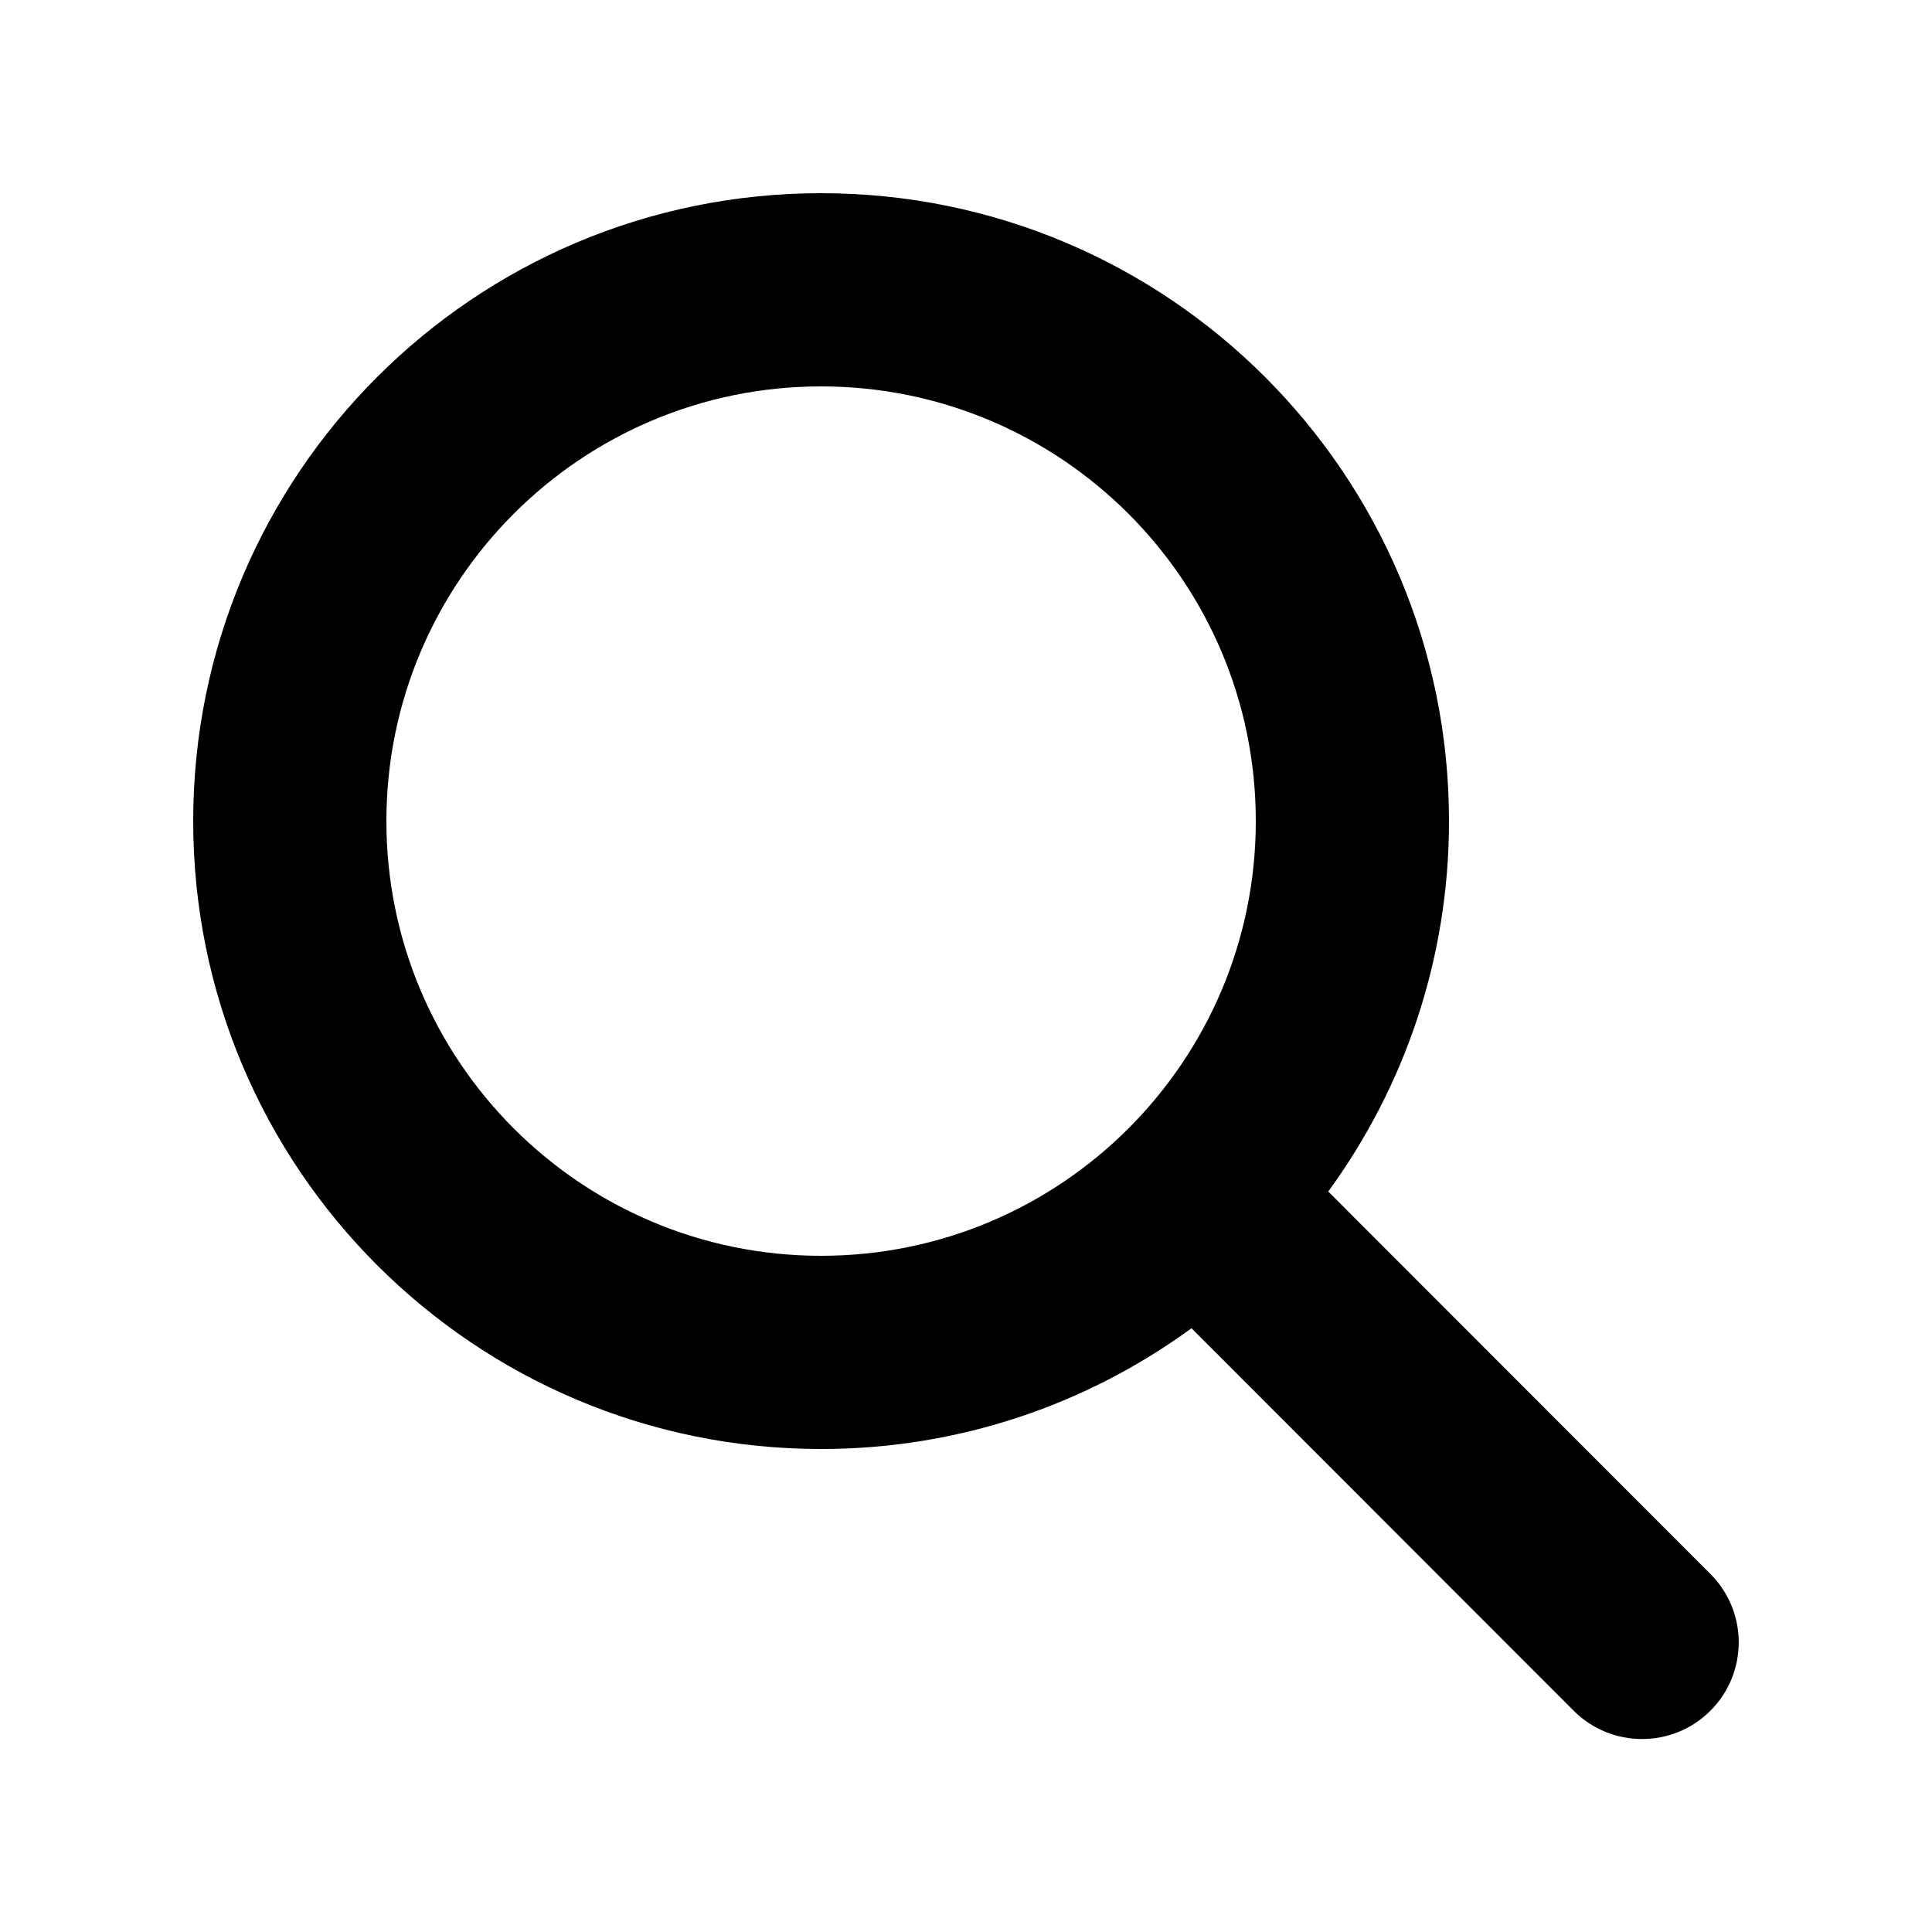
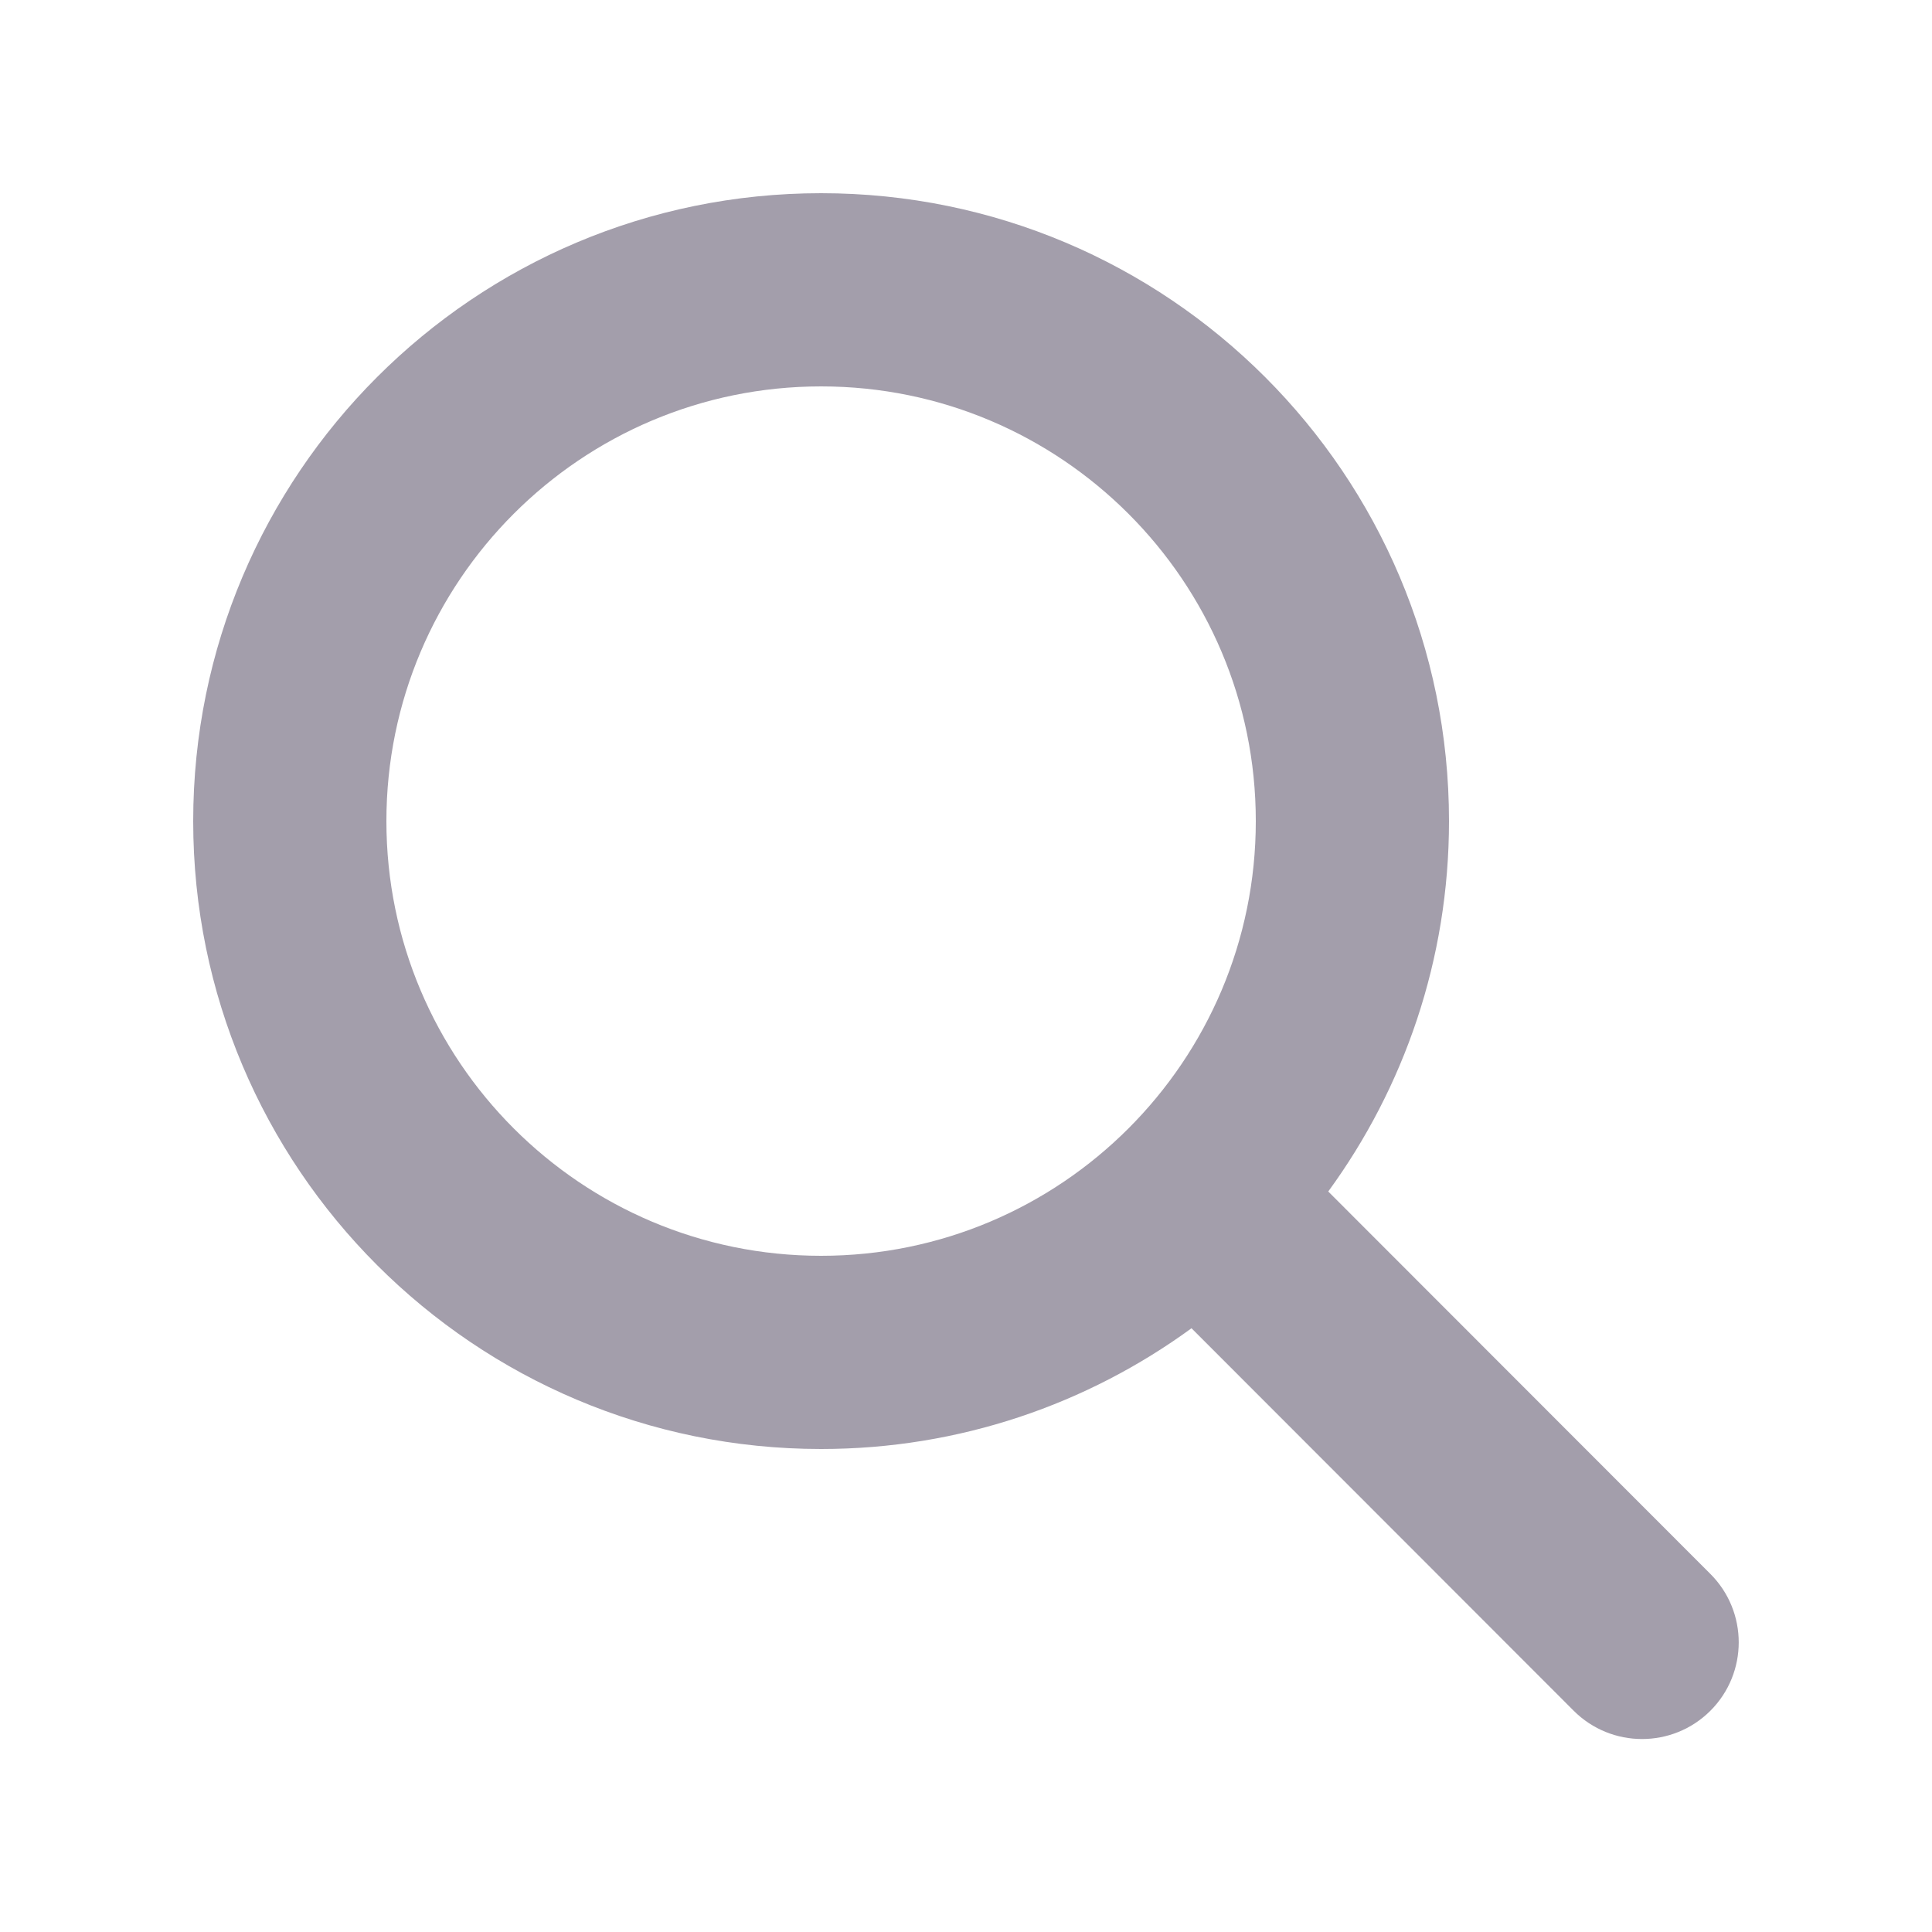
<svg xmlns="http://www.w3.org/2000/svg" viewBox="0 0 640 640">
-   <path d="M480 272C480 317.9 465.1 360.3 440 394.7L566.6 521.4C579.1 533.9 579.1 554.2 566.6 566.7C554.1 579.2 533.8 579.2 521.3 566.7L394.7 440C360.3 465.1 317.9 480 272 480C157.1 480 64 386.9 64 272C64 157.1 157.1 64 272 64C386.9 64 480 157.1 480 272zM272 416C351.5 416 416 351.5 416 272C416 192.5 351.5 128 272 128C192.5 128 128 192.5 128 272C128 351.5 192.5 416 272 416z" />
+   <path fill="#A39EAB" d="M480 272C480 317.9 465.1 360.3 440 394.7L566.6 521.4C579.1 533.9 579.1 554.2 566.6 566.7C554.1 579.2 533.8 579.2 521.3 566.7L394.7 440C360.3 465.1 317.9 480 272 480C157.1 480 64 386.9 64 272C64 157.1 157.1 64 272 64C386.9 64 480 157.1 480 272zM272 416C351.5 416 416 351.5 416 272C416 192.5 351.5 128 272 128C192.5 128 128 192.5 128 272C128 351.5 192.5 416 272 416z" />
</svg>
